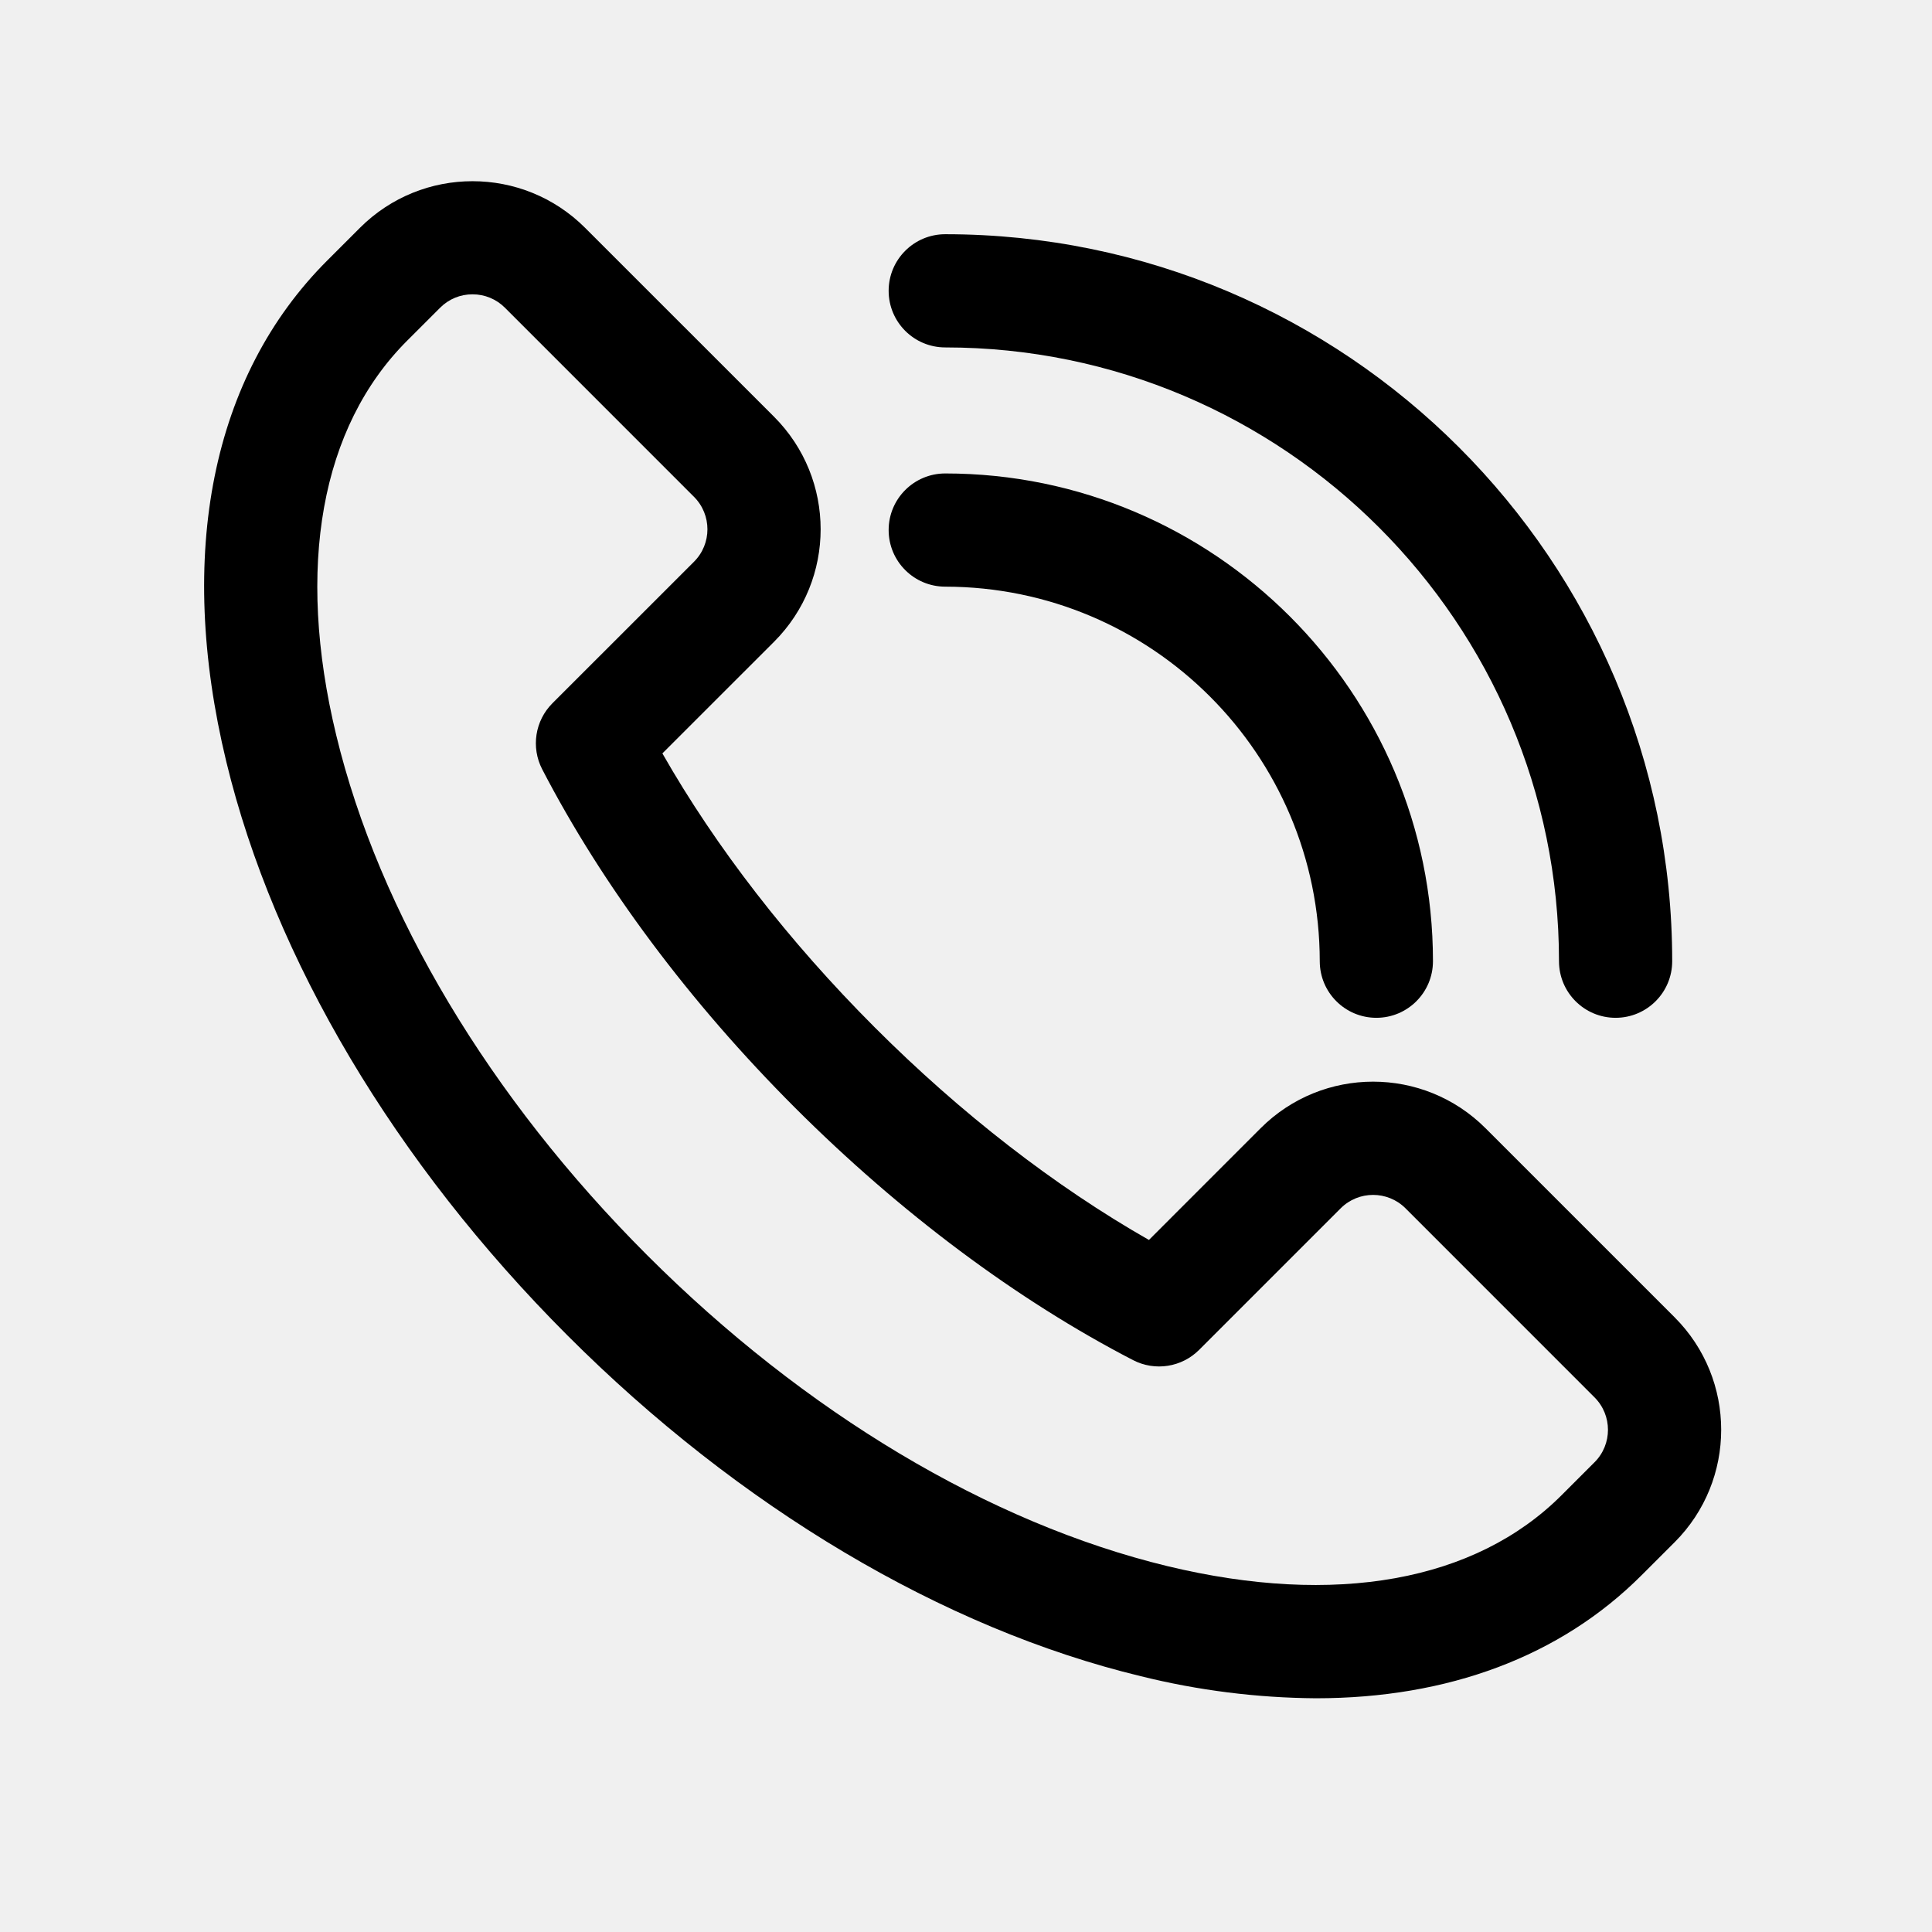
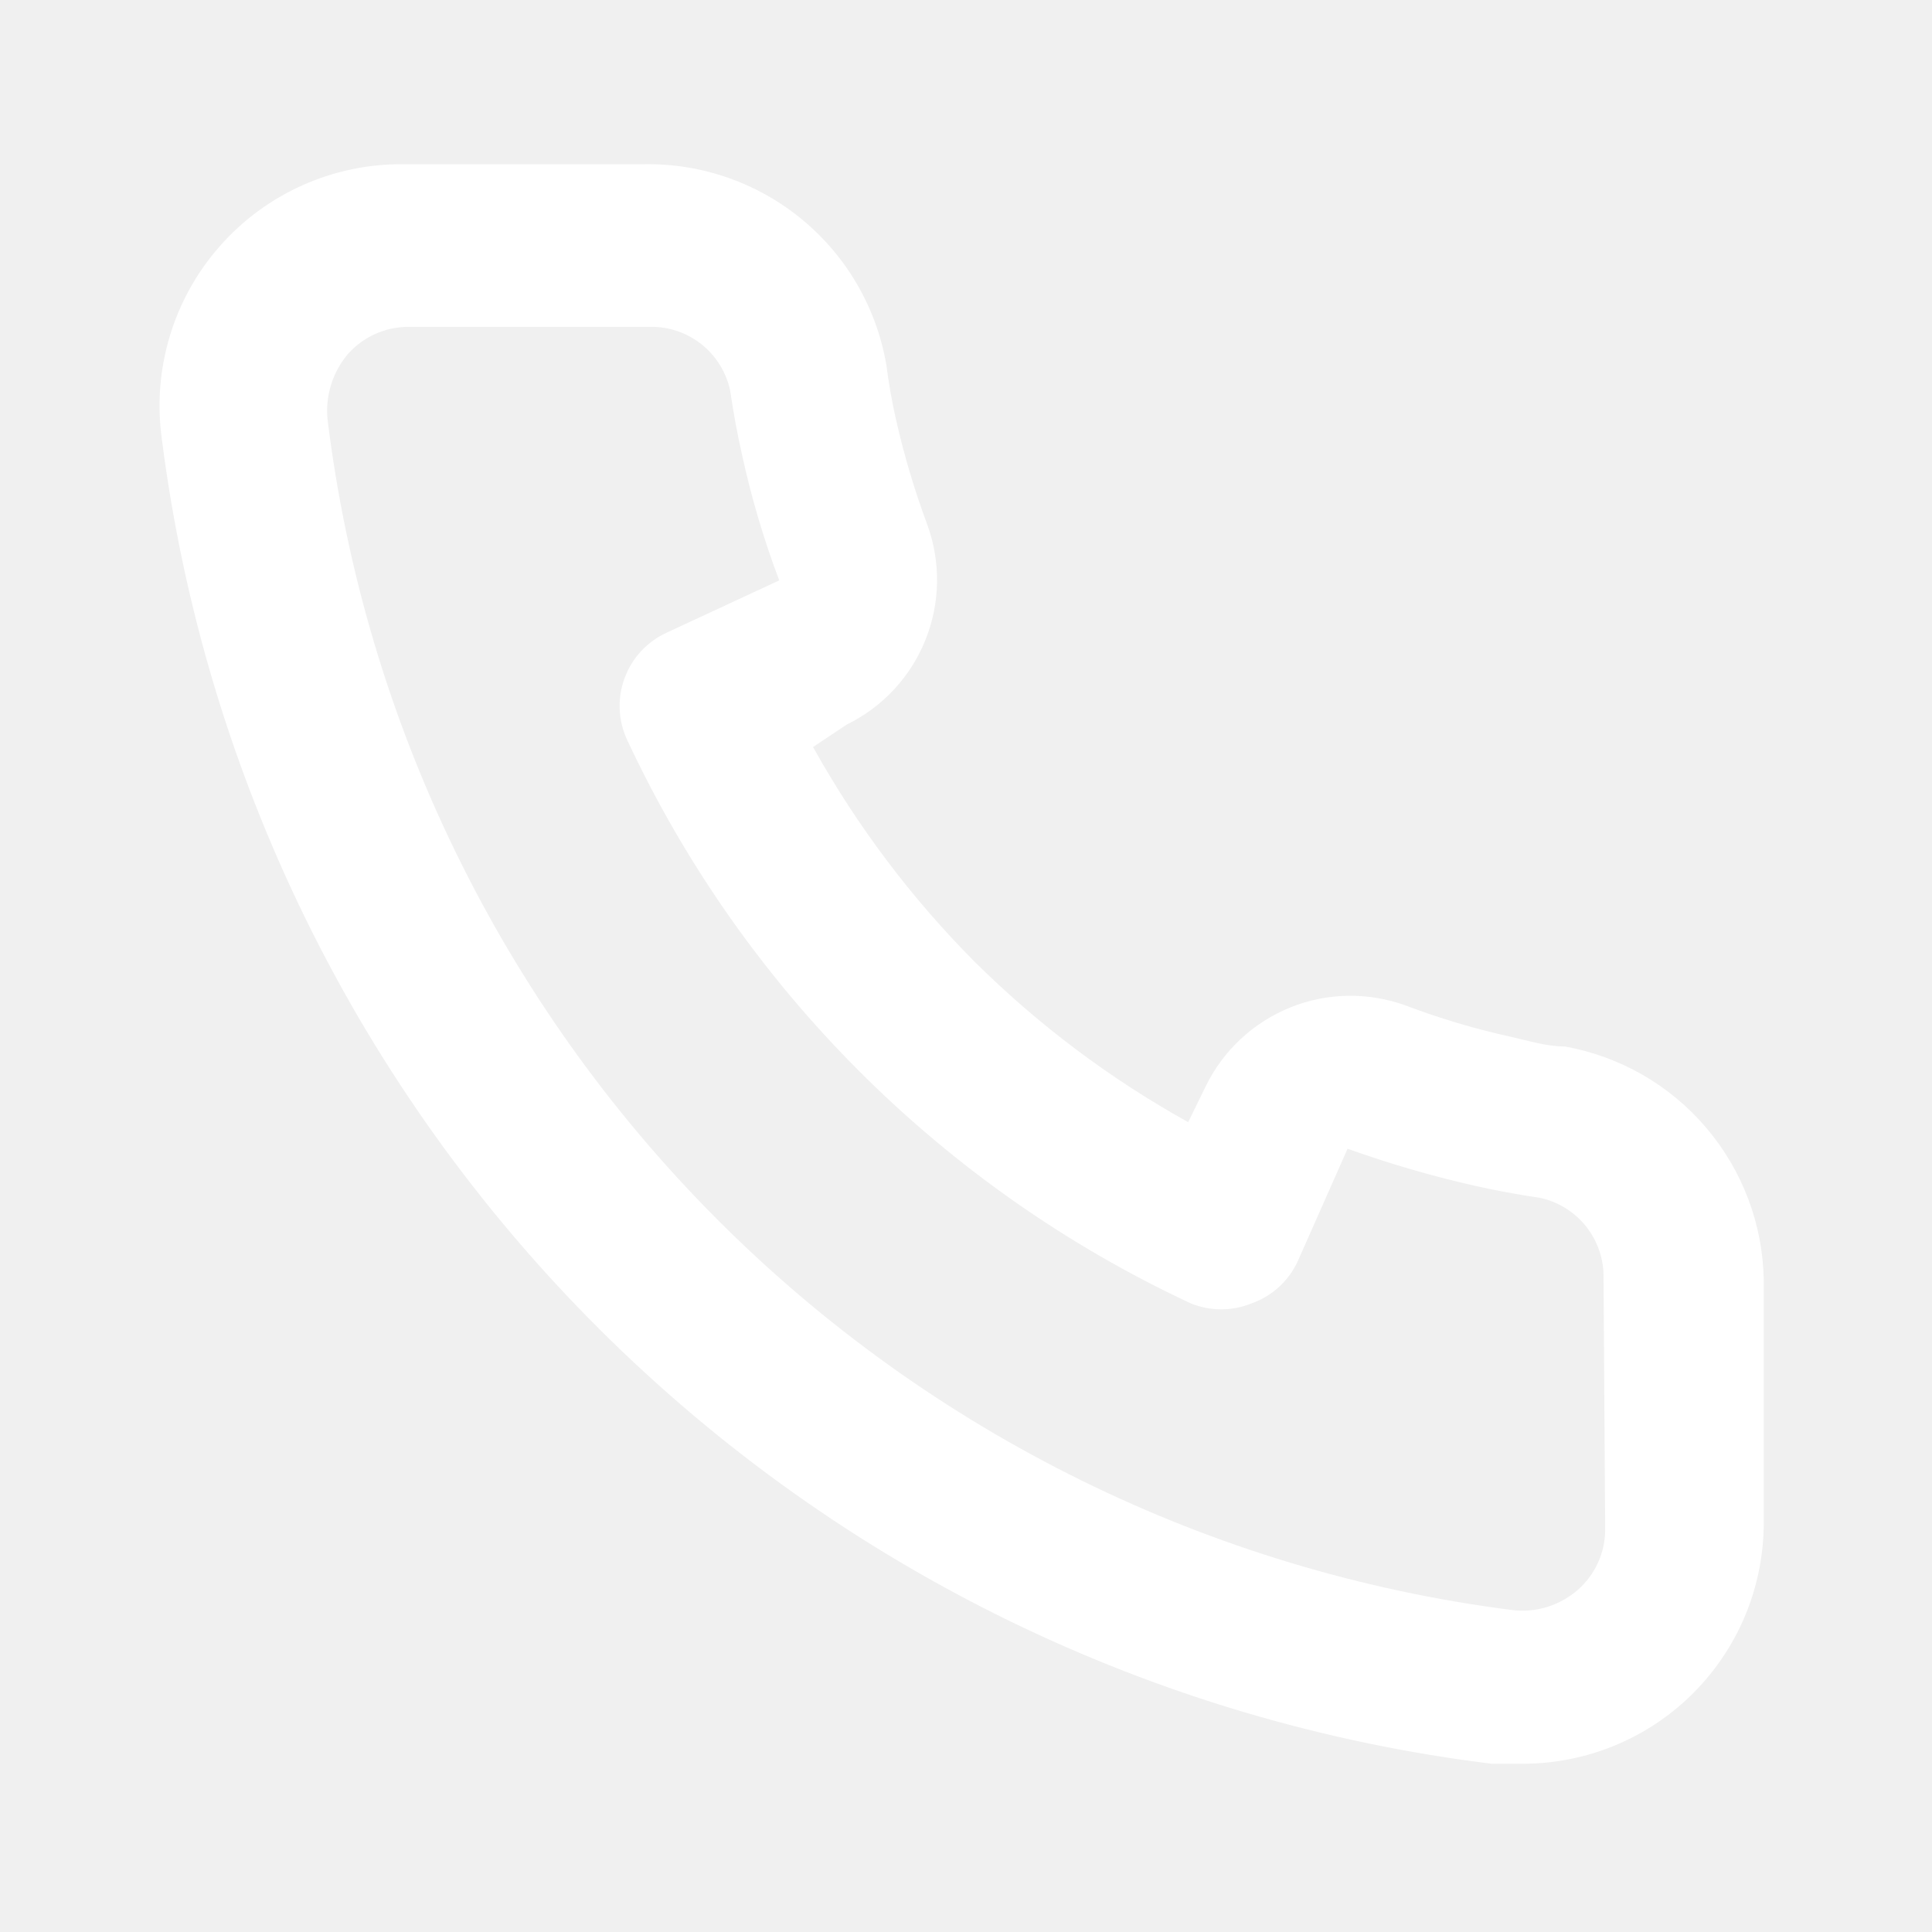
- <svg xmlns="http://www.w3.org/2000/svg" viewBox="0 0 512 512">
-   <g data-name="1" id="_1">
-     <path d="M348.73,450.06a198.63,198.63,0,0,1-46.4-5.85c-52.43-12.65-106.42-44.74-152-90.36s-77.71-99.62-90.36-152C46.65,146.75,56.15,99.61,86.69,69.07l8.72-8.72a42.2,42.2,0,0,1,59.62,0l50.11,50.1a42.18,42.18,0,0,1,0,59.62l-29.6,29.59c14.19,24.9,33.49,49.82,56.3,72.63s47.75,42.12,72.64,56.31L334.07,299a42.15,42.15,0,0,1,59.62,0l50.1,50.1a42.16,42.16,0,0,1,0,59.61l-8.73,8.72C413.53,439,383.73,450.06,348.73,450.06ZM125.22,78a12,12,0,0,0-8.59,3.56l-8.73,8.72c-22.87,22.87-29.55,60-18.81,104.49,11.37,47.13,40.64,96.1,82.41,137.86s90.73,71,137.87,82.41c44.5,10.74,81.61,4.06,104.48-18.81l8.72-8.72a12.16,12.16,0,0,0,0-17.19l-50.09-50.1a12.16,12.16,0,0,0-17.19,0l-37.51,37.51a15,15,0,0,1-17.5,2.72c-30.75-15.9-61.75-39.05-89.65-66.95s-51-58.88-66.94-89.63a15,15,0,0,1,2.71-17.5l37.52-37.51a12.16,12.16,0,0,0,0-17.19l-50.1-50.11A12.07,12.07,0,0,0,125.22,78Z" />
-     <path d="M364.75,269.73a15,15,0,0,1-15-15,99.37,99.37,0,0,0-99.25-99.26,15,15,0,0,1,0-30c71.27,0,129.25,58,129.25,129.26A15,15,0,0,1,364.75,269.73Z" />
-     <path d="M428.15,269.73a15,15,0,0,1-15-15c0-89.69-73-162.66-162.65-162.66a15,15,0,0,1,0-30c106.23,0,192.65,86.43,192.65,192.66A15,15,0,0,1,428.15,269.73Z" />
-   </g>
+ <svg xmlns="http://www.w3.org/2000/svg" width="24" height="24" viewBox="0 0 24 24" fill="none">
+   <path d="M19.44 13C19.22 13 18.99 12.93 18.77 12.88C18.325 12.782 17.887 12.652 17.46 12.49C16.996 12.322 16.486 12.33 16.028 12.515C15.571 12.7 15.197 13.047 14.98 13.49L14.76 13.94C13.786 13.399 12.891 12.726 12.1 11.94C11.315 11.149 10.642 10.254 10.1 9.28L10.52 9C10.963 8.783 11.311 8.41 11.495 7.952C11.68 7.494 11.689 6.984 11.52 6.52C11.361 6.093 11.231 5.655 11.13 5.21C11.08 4.99 11.04 4.76 11.01 4.53C10.889 3.826 10.52 3.188 9.97 2.732C9.42 2.275 8.725 2.03 8.01 2.04H5.01C4.579 2.036 4.152 2.125 3.759 2.301C3.365 2.477 3.014 2.735 2.73 3.059C2.445 3.382 2.233 3.763 2.109 4.176C1.985 4.589 1.951 5.023 2.01 5.45C2.543 9.64 4.456 13.532 7.448 16.513C10.439 19.494 14.339 21.393 18.53 21.91H18.91C19.648 21.911 20.36 21.641 20.91 21.15C21.227 20.867 21.479 20.52 21.652 20.133C21.824 19.745 21.912 19.325 21.91 18.9V15.9C21.898 15.206 21.645 14.537 21.194 14.008C20.744 13.479 20.124 13.123 19.44 13ZM19.94 19C19.94 19.142 19.91 19.283 19.851 19.412C19.792 19.541 19.707 19.657 19.6 19.75C19.489 19.847 19.358 19.92 19.217 19.963C19.076 20.006 18.927 20.019 18.78 20C15.035 19.52 11.556 17.807 8.893 15.131C6.229 12.454 4.533 8.968 4.07 5.22C4.054 5.074 4.068 4.926 4.111 4.785C4.154 4.644 4.225 4.513 4.32 4.4C4.414 4.294 4.529 4.208 4.658 4.15C4.788 4.091 4.928 4.061 5.07 4.06H8.07C8.303 4.055 8.53 4.131 8.712 4.275C8.895 4.42 9.021 4.623 9.07 4.85C9.11 5.124 9.16 5.394 9.22 5.66C9.336 6.188 9.489 6.706 9.68 7.21L8.28 7.86C8.16 7.915 8.053 7.993 7.963 8.09C7.874 8.187 7.804 8.3 7.759 8.424C7.713 8.547 7.693 8.678 7.698 8.81C7.703 8.942 7.735 9.071 7.79 9.19C9.229 12.273 11.707 14.751 14.79 16.19C15.034 16.29 15.307 16.29 15.55 16.19C15.675 16.146 15.789 16.077 15.887 15.988C15.985 15.898 16.064 15.79 16.12 15.67L16.74 14.27C17.257 14.455 17.785 14.609 18.32 14.73C18.587 14.79 18.857 14.84 19.13 14.88C19.358 14.929 19.561 15.056 19.705 15.238C19.849 15.421 19.925 15.648 19.92 15.88L19.94 19Z" fill="white" />
</svg>
